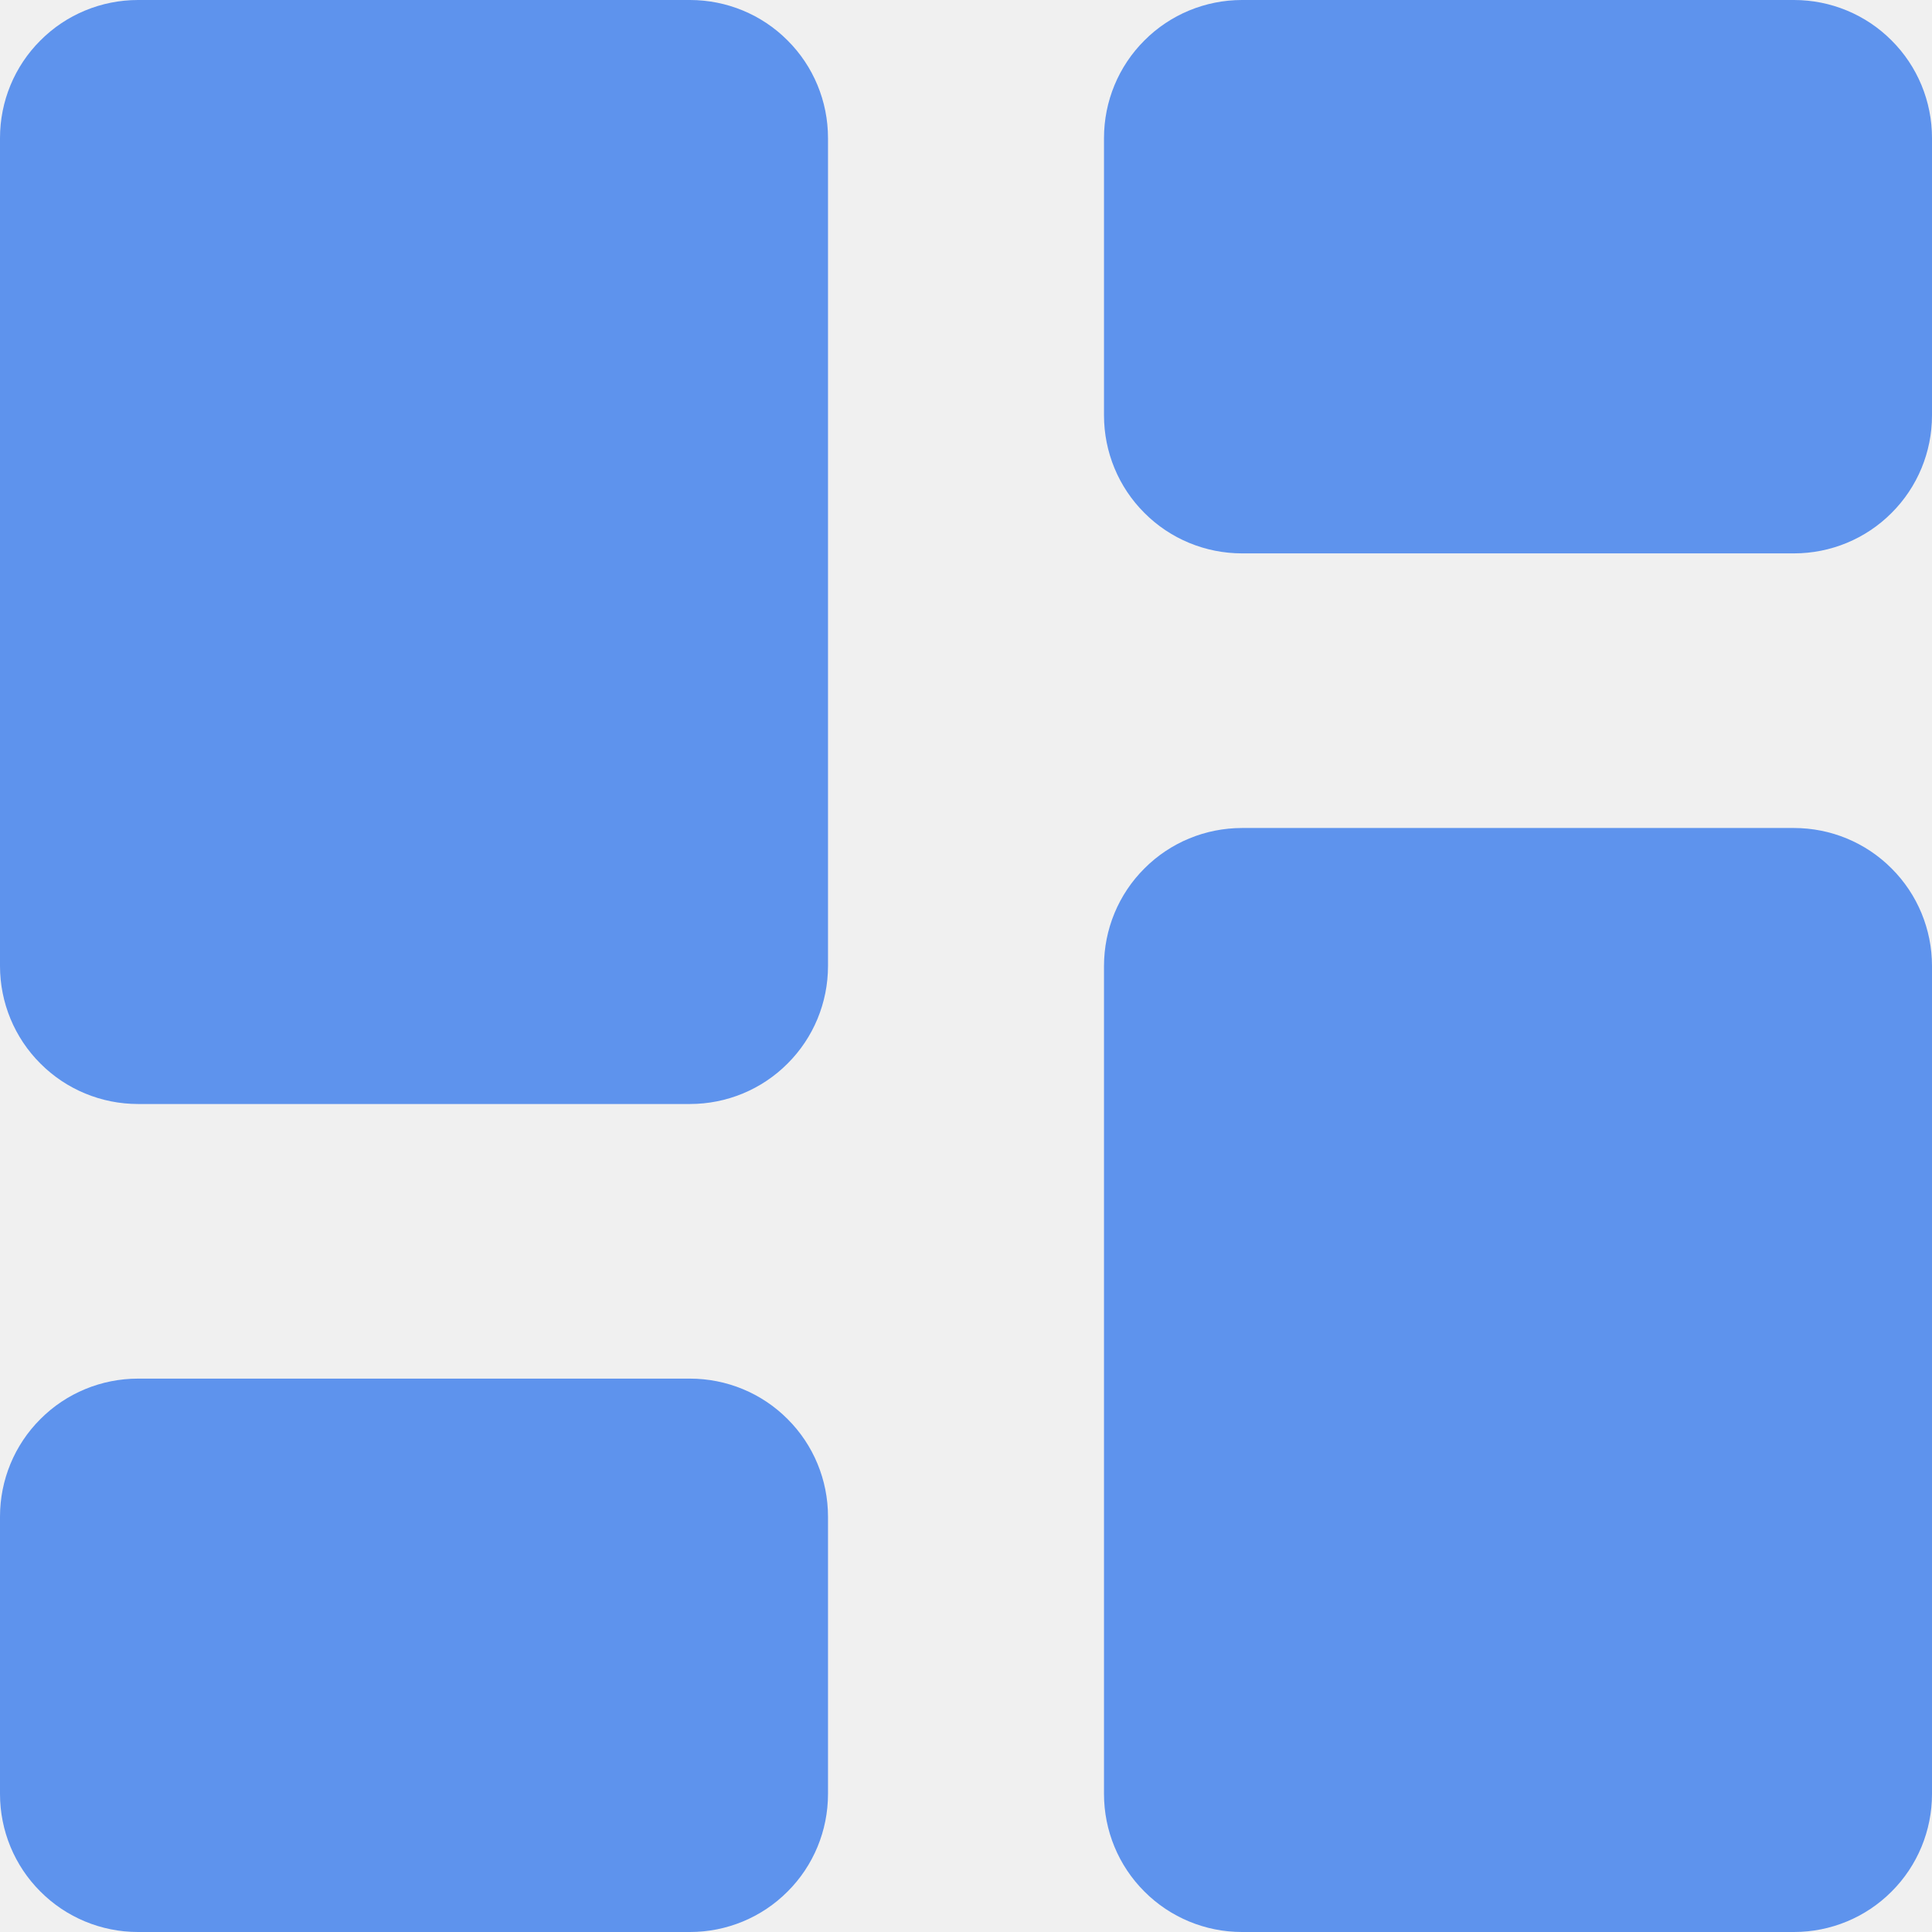
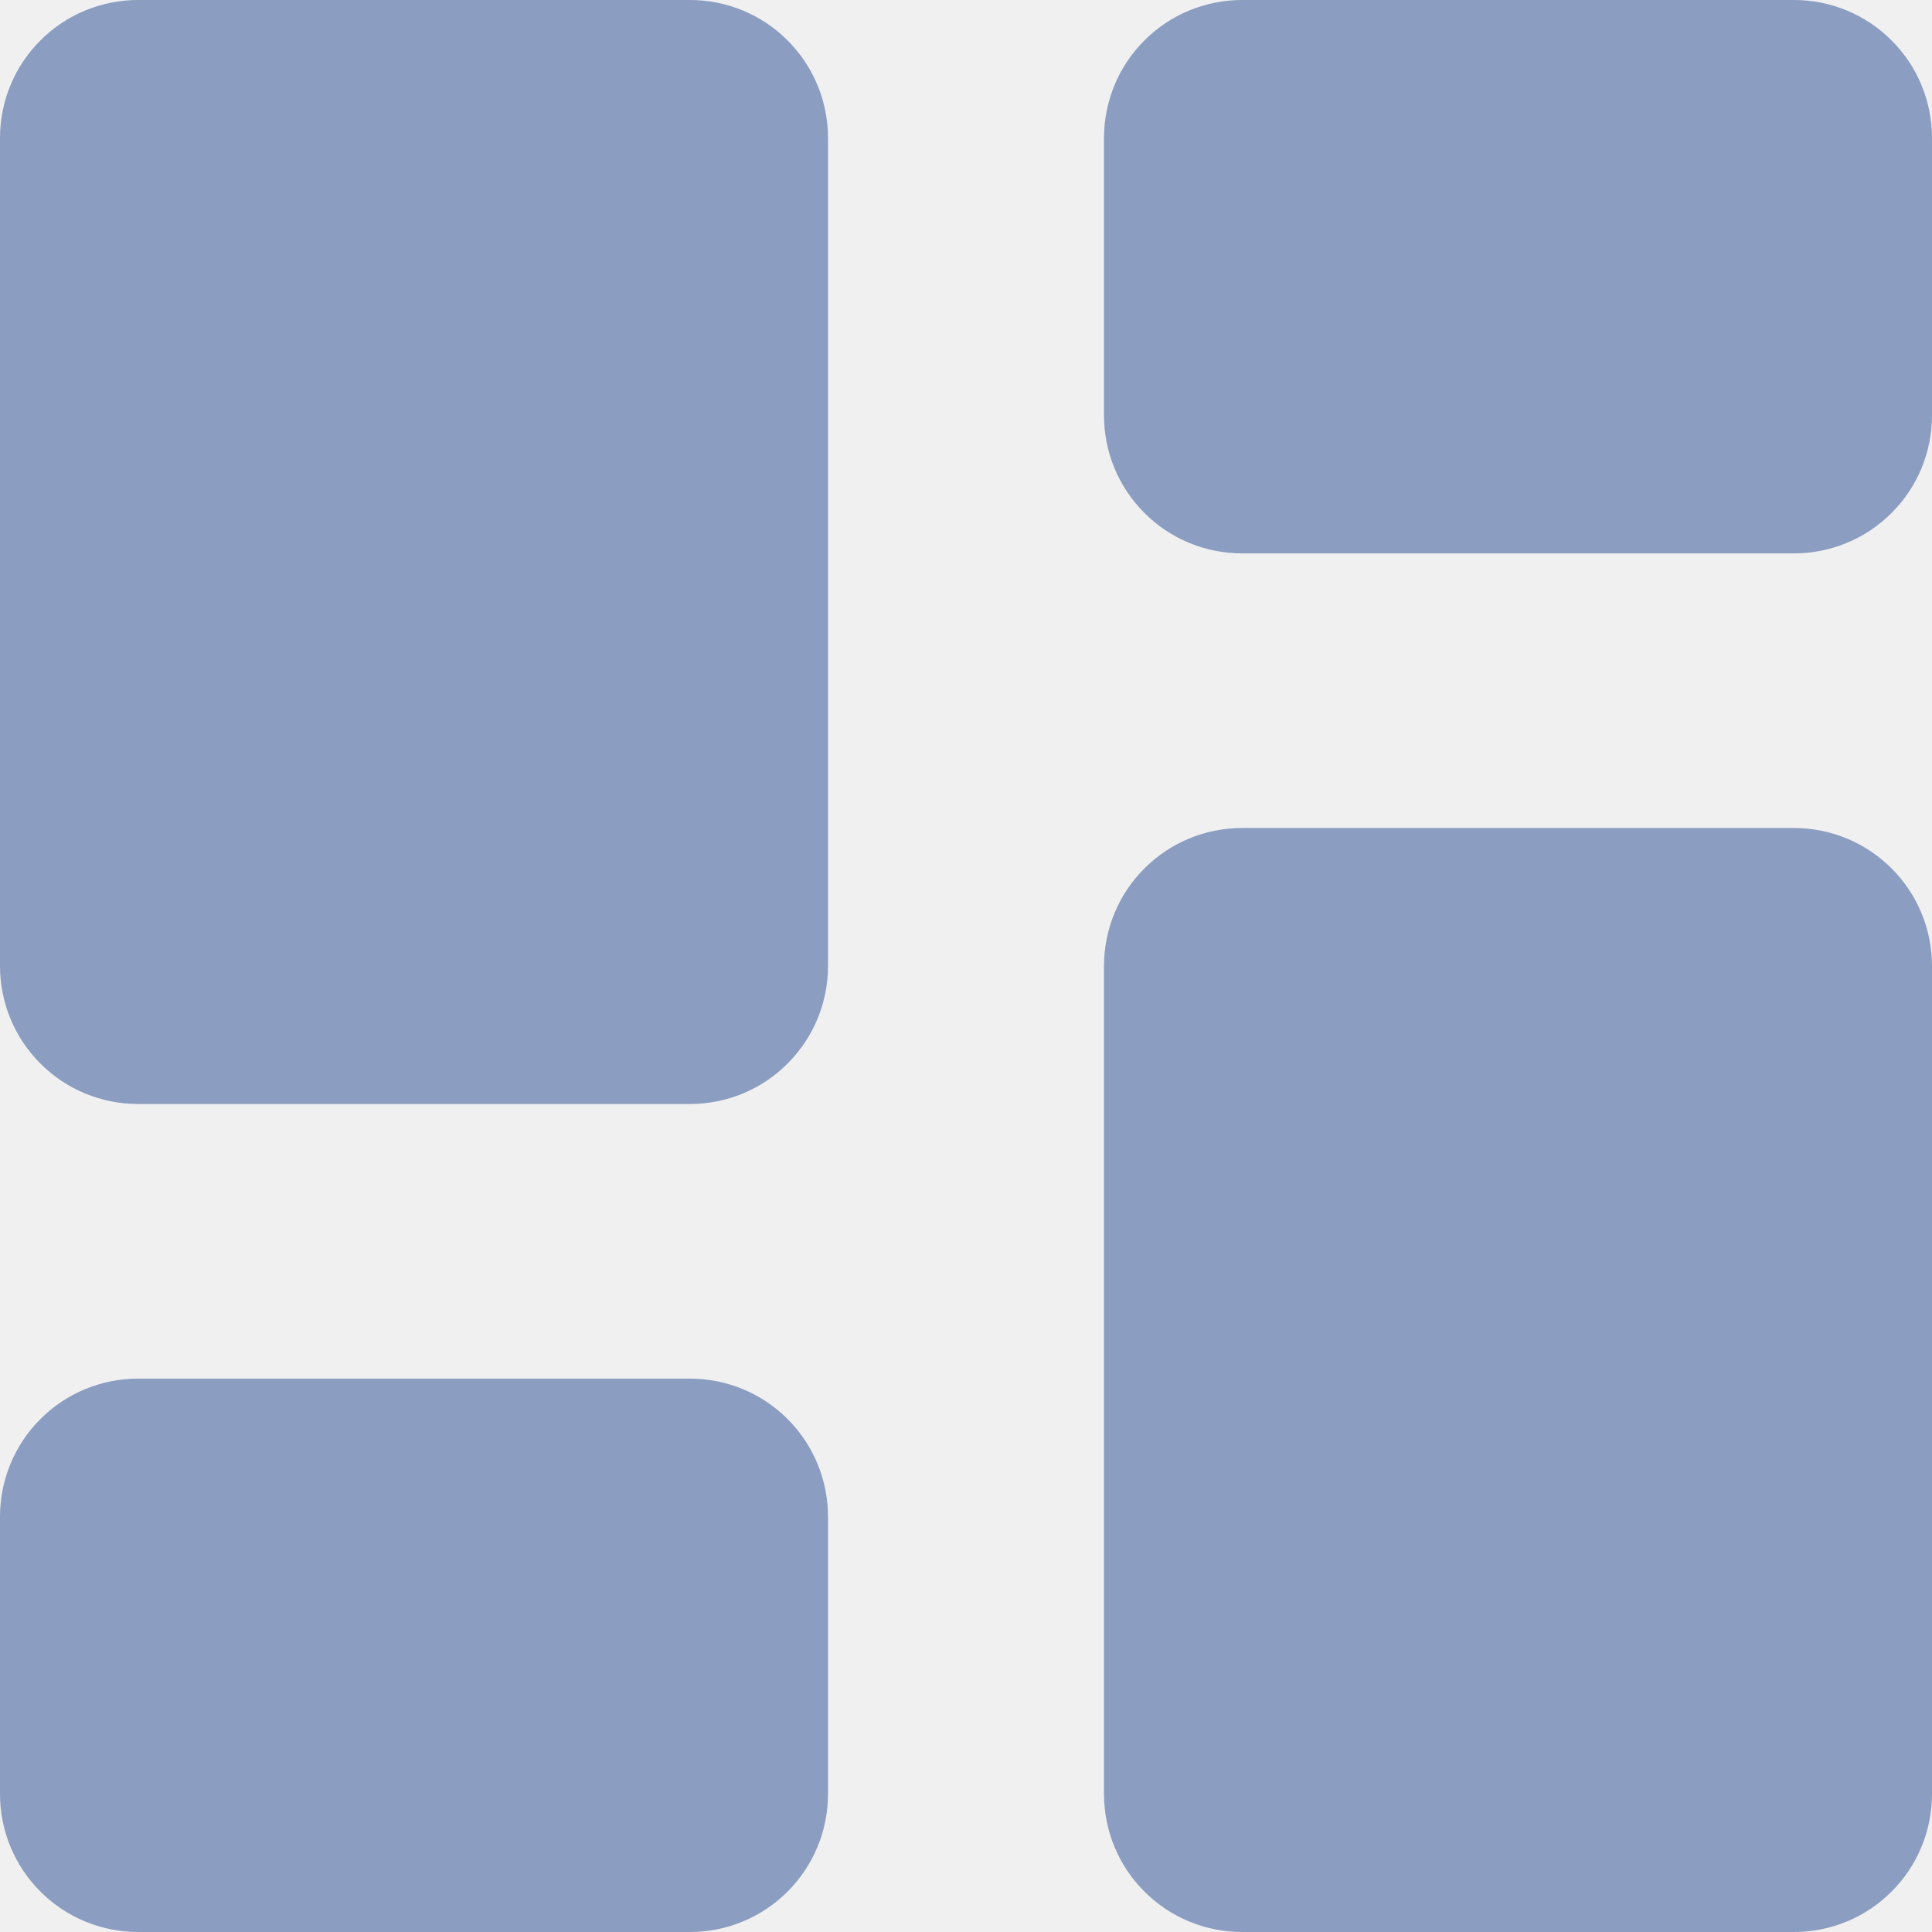
<svg xmlns="http://www.w3.org/2000/svg" width="14" height="14" viewBox="0 0 14 14" fill="none">
  <g id="dashboard-select" clip-path="url(#clip0_2091_1668)">
-     <path id="Vector" fill-rule="evenodd" clip-rule="evenodd" d="M1 0C0.735 0 0.48 0.105 0.293 0.293C0.105 0.48 0 0.735 0 1L0 7C0 7.265 0.105 7.52 0.293 7.707C0.48 7.895 0.735 8 1 8H5C5.265 8 5.52 7.895 5.707 7.707C5.895 7.52 6 7.265 6 7V1C6 0.735 5.895 0.48 5.707 0.293C5.52 0.105 5.265 0 5 0L1 0ZM8 1C8 0.735 8.105 0.48 8.293 0.293C8.48 0.105 8.735 0 9 0L13 0C13.265 0 13.52 0.105 13.707 0.293C13.895 0.48 14 0.735 14 1V3.01C14 3.275 13.895 3.53 13.707 3.717C13.52 3.905 13.265 4.01 13 4.01H9C8.735 4.01 8.48 3.905 8.293 3.717C8.105 3.53 8 3.275 8 3.01V1ZM8 7C8 6.735 8.105 6.48 8.293 6.293C8.48 6.105 8.735 6 9 6H13C13.265 6 13.52 6.105 13.707 6.293C13.895 6.48 14 6.735 14 7V13C14 13.265 13.895 13.52 13.707 13.707C13.52 13.895 13.265 14 13 14H9C8.735 14 8.48 13.895 8.293 13.707C8.105 13.52 8 13.265 8 13V7ZM0 10.99C0 10.725 0.105 10.47 0.293 10.283C0.48 10.095 0.735 9.99 1 9.99H5C5.265 9.99 5.52 10.095 5.707 10.283C5.895 10.47 6 10.725 6 10.99V13C6 13.265 5.895 13.52 5.707 13.707C5.52 13.895 5.265 14 5 14H1C0.735 14 0.48 13.895 0.293 13.707C0.105 13.52 0 13.265 0 13V10.99Z" fill="hsl(218, 80%, 65%)" />
+     <path id="Vector" fill-rule="evenodd" clip-rule="evenodd" d="M1 0C0.735 0 0.48 0.105 0.293 0.293C0.105 0.48 0 0.735 0 1L0 7C0 7.265 0.105 7.52 0.293 7.707C0.48 7.895 0.735 8 1 8H5C5.265 8 5.52 7.895 5.707 7.707C5.895 7.52 6 7.265 6 7V1C6 0.735 5.895 0.48 5.707 0.293C5.52 0.105 5.265 0 5 0L1 0ZM8 1C8 0.735 8.105 0.48 8.293 0.293C8.48 0.105 8.735 0 9 0L13 0C13.265 0 13.52 0.105 13.707 0.293C13.895 0.48 14 0.735 14 1V3.01C14 3.275 13.895 3.53 13.707 3.717C13.52 3.905 13.265 4.01 13 4.01H9C8.735 4.01 8.48 3.905 8.293 3.717C8.105 3.53 8 3.275 8 3.01V1ZM8 7C8 6.735 8.105 6.48 8.293 6.293C8.48 6.105 8.735 6 9 6H13C13.265 6 13.52 6.105 13.707 6.293C13.895 6.48 14 6.735 14 7V13C14 13.265 13.895 13.52 13.707 13.707C13.52 13.895 13.265 14 13 14H9C8.735 14 8.48 13.895 8.293 13.707C8.105 13.52 8 13.265 8 13V7ZM0 10.99C0 10.725 0.105 10.47 0.293 10.283C0.48 10.095 0.735 9.99 1 9.99H5C5.265 9.99 5.52 10.095 5.707 10.283C5.895 10.47 6 10.725 6 10.99V13C6 13.265 5.895 13.52 5.707 13.707C5.52 13.895 5.265 14 5 14H1C0.735 14 0.48 13.895 0.293 13.707C0.105 13.52 0 13.265 0 13V10.99Z" fill="hsl(220, 30%, 65%)" />
  </g>
  <defs>
    <clipPath id="clip0_2091_1668">
      <rect width="14" height="14" fill="white" />
    </clipPath>
  </defs>
</svg>
